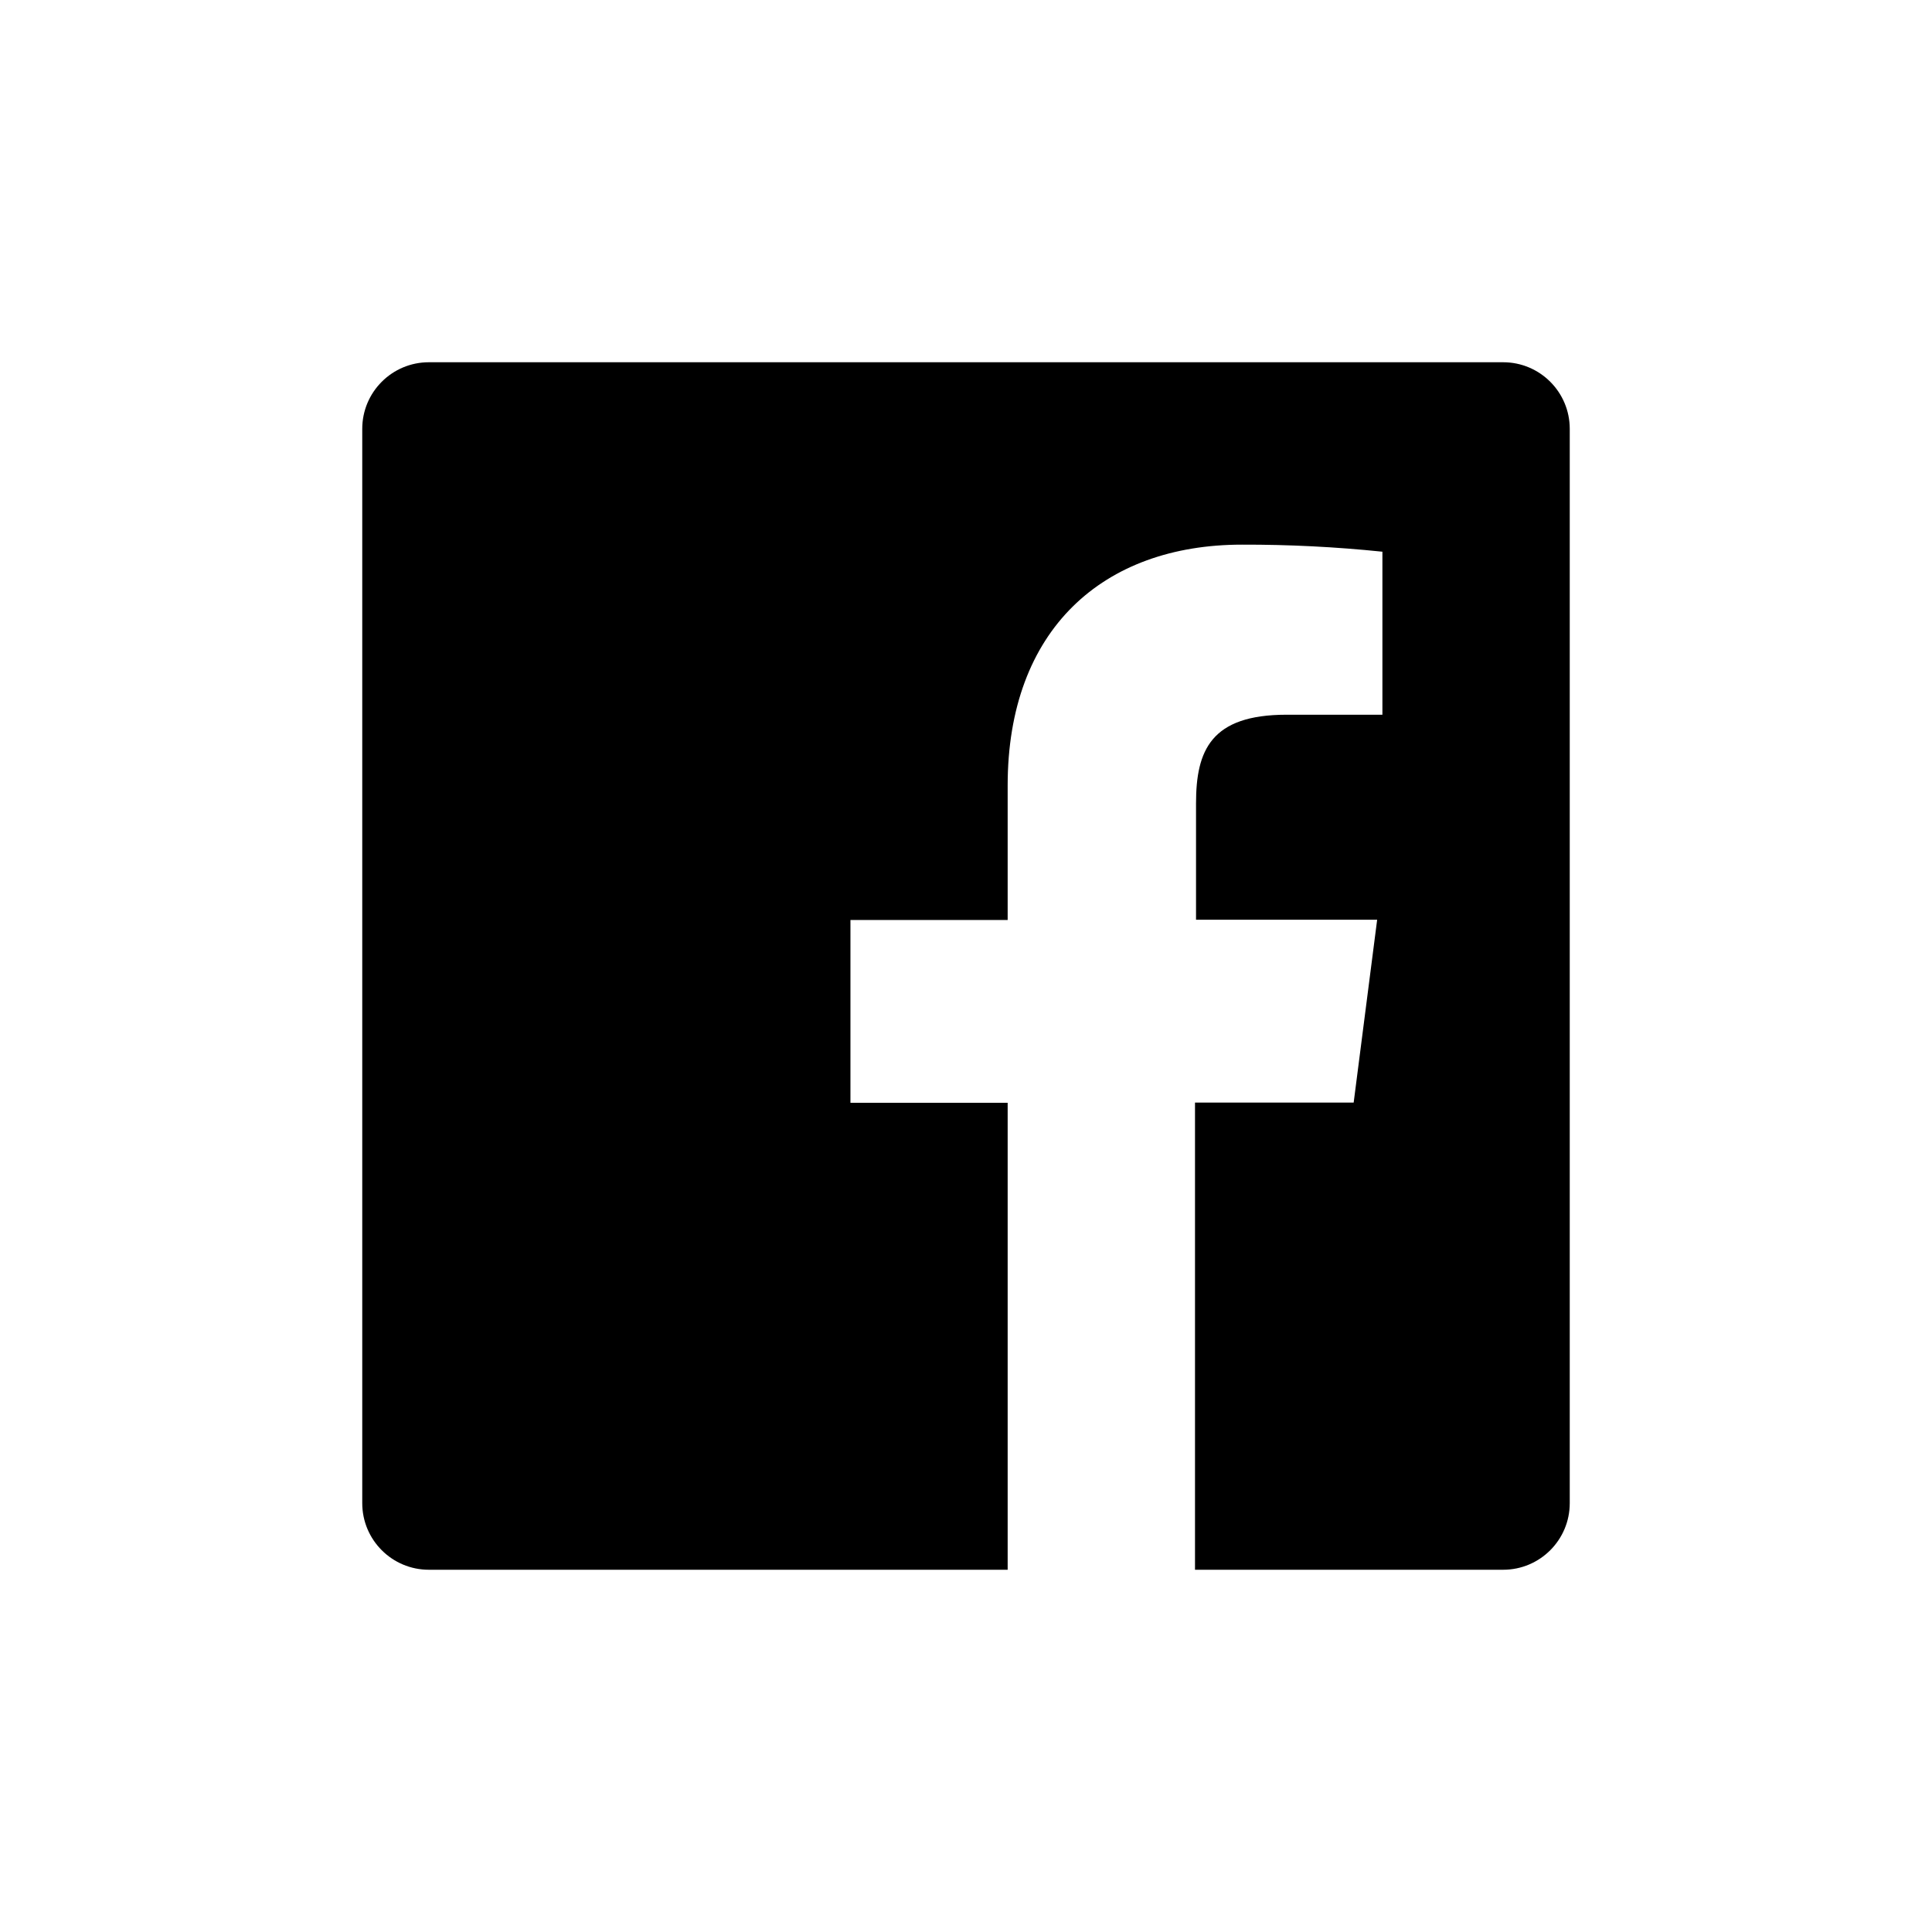
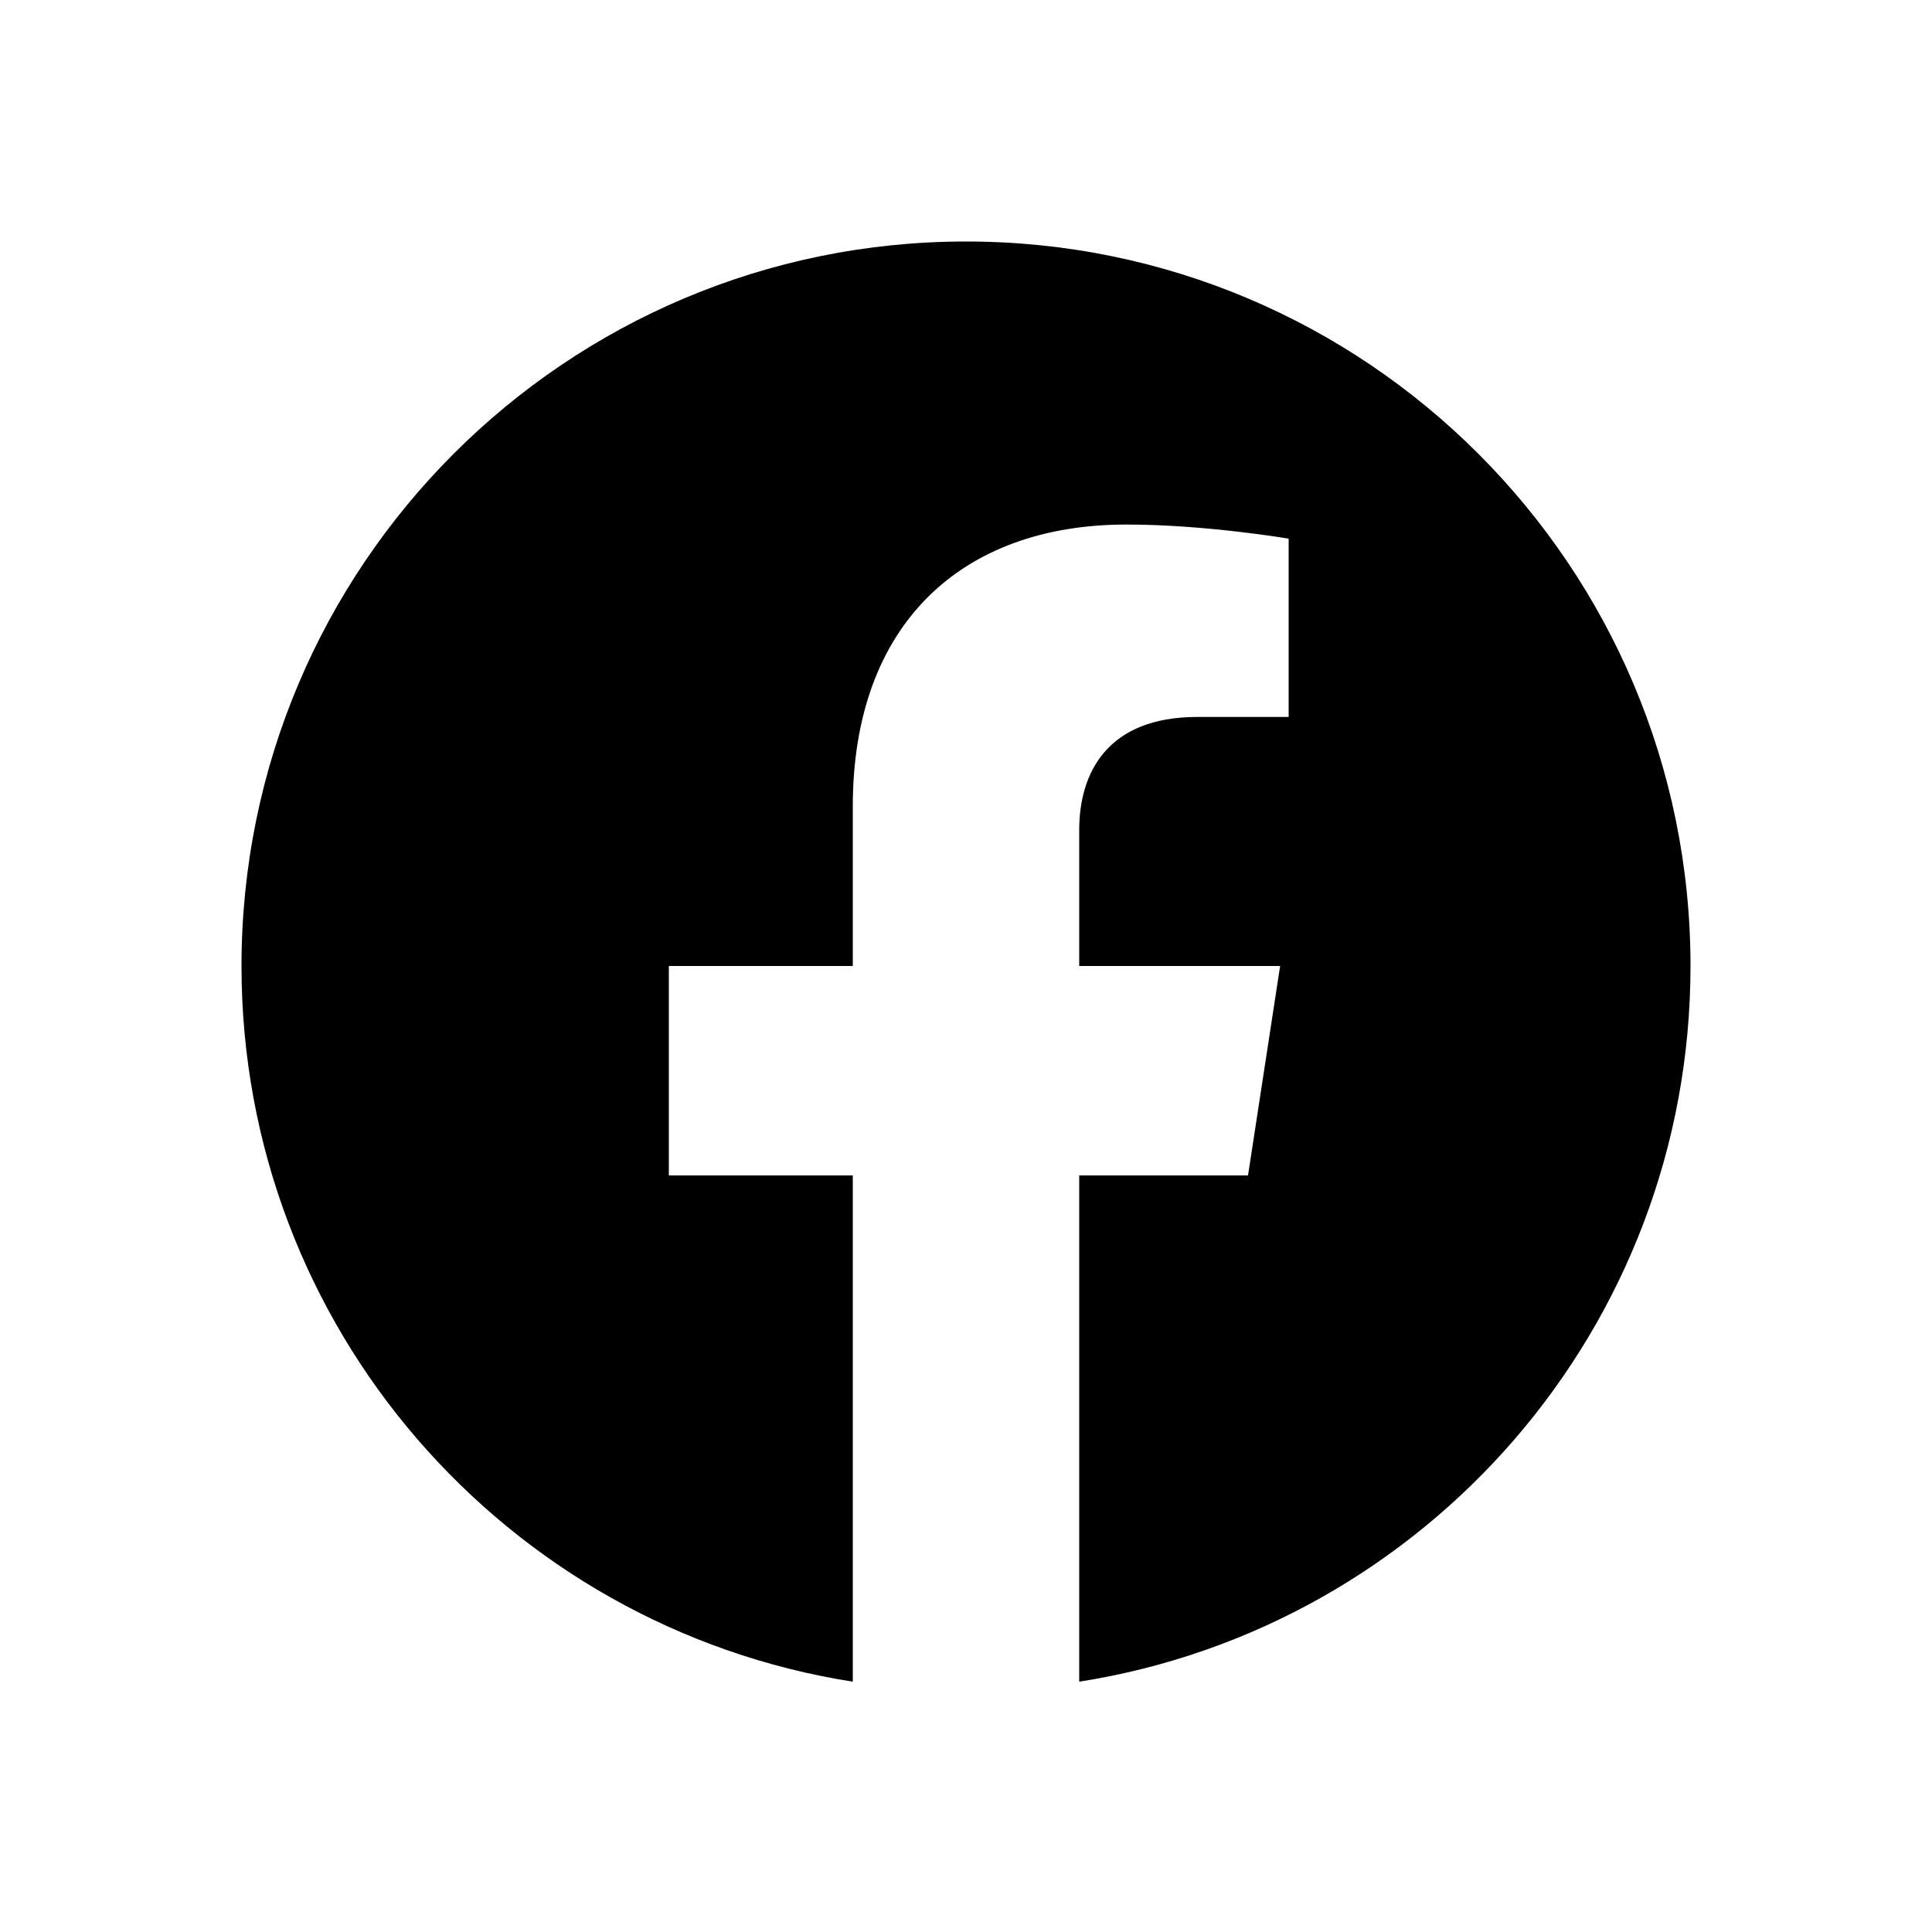
<svg xmlns="http://www.w3.org/2000/svg" width="32" height="32" viewBox="0 0 32 32">
-   <path fill-rule="evenodd" d="M24.897,6 L7.103,6 C6.494,6 6,6.494 6,7.103 L6,24.897 C6,25.506 6.494,26 7.103,26 L16.69,26 L16.69,18.266 L14.086,18.266 L14.086,15.238 L16.69,15.238 L16.69,13.01 C16.69,10.428 18.269,9.021 20.572,9.021 C21.349,9.019 22.124,9.058 22.897,9.138 L22.897,11.838 L21.31,11.838 C20.055,11.838 19.81,12.431 19.81,13.307 L19.81,15.234 L22.81,15.234 L22.421,18.262 L19.793,18.262 L19.793,26 L24.897,26 C25.506,26 26,25.506 26,24.897 L26,7.103 C26,6.494 25.506,6 24.897,6 Z" />
+   <path d="M28 16C28 9.373 22.627 4 16 4C9.373 4 4 9.373 4 16C4 21.989 8.388 26.954 14.125 27.854V19.469H11.078V16H14.125V13.356C14.125 10.349 15.917 8.688 18.658 8.688C19.97 8.688 21.344 8.922 21.344 8.922V11.875H19.831C18.34 11.875 17.875 12.8 17.875 13.75V16H21.203L20.671 19.469H17.875V27.854C23.612 26.954 28 21.989 28 16Z" />
</svg>
